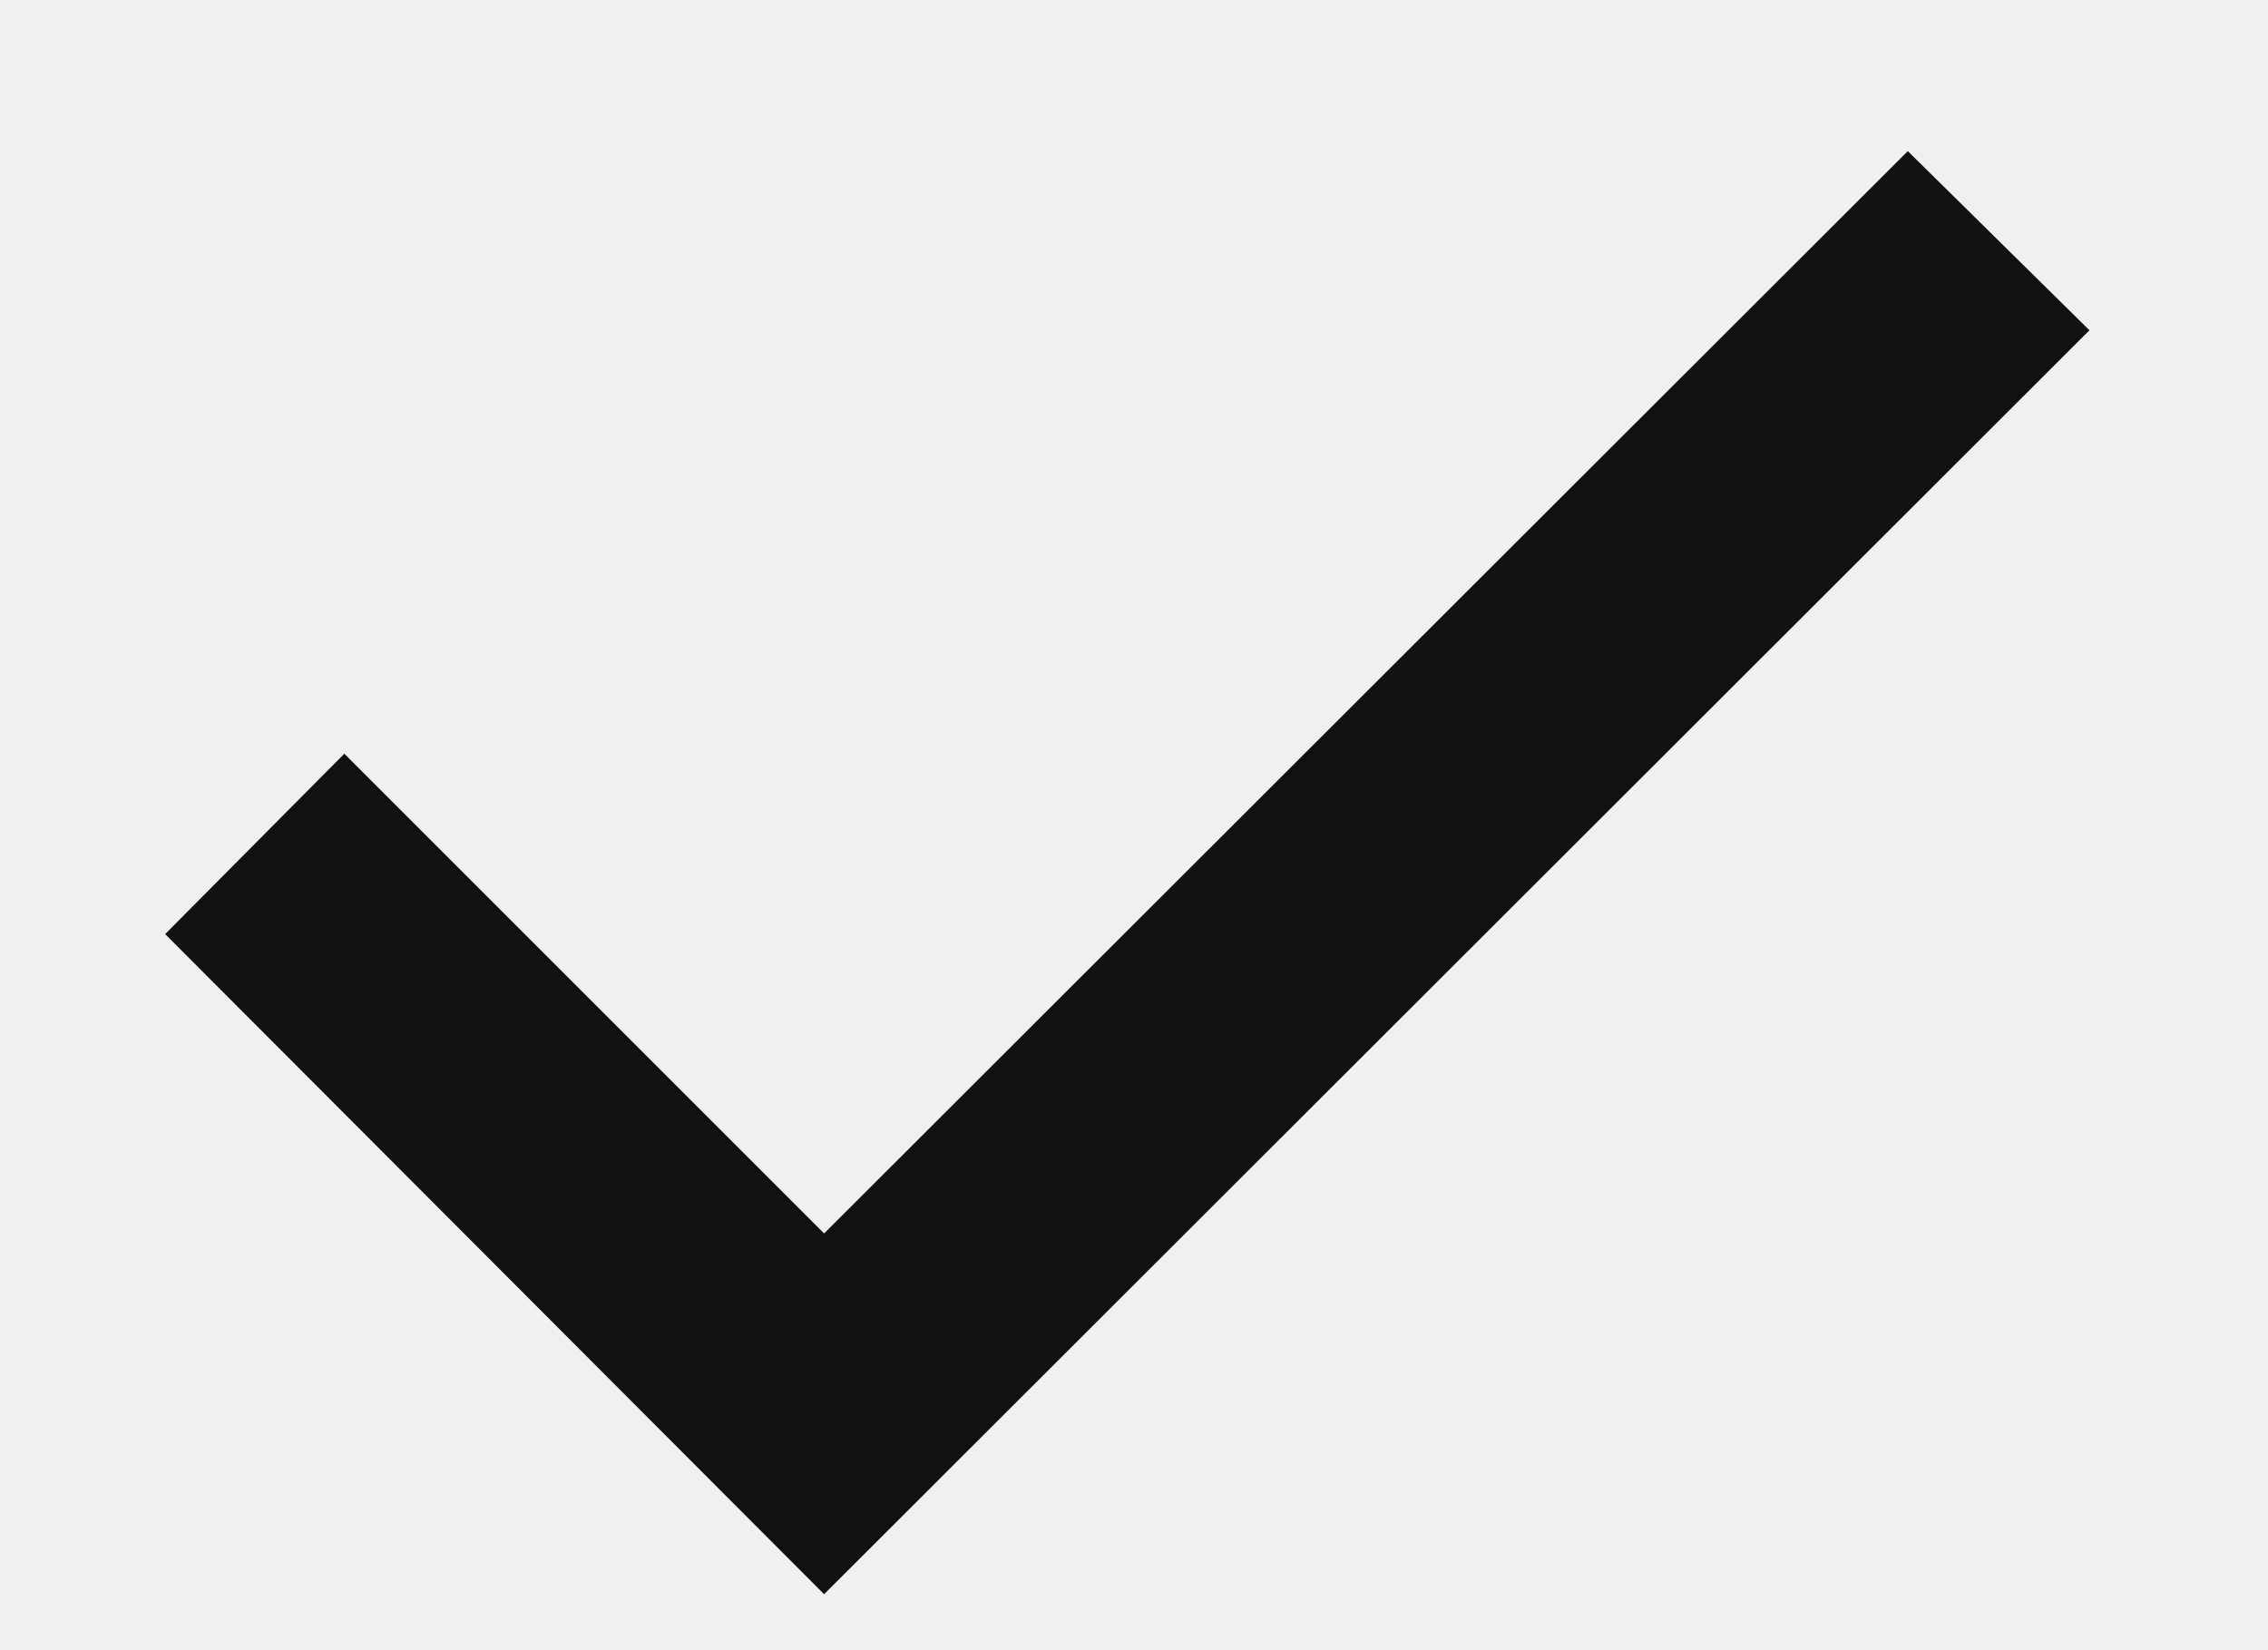
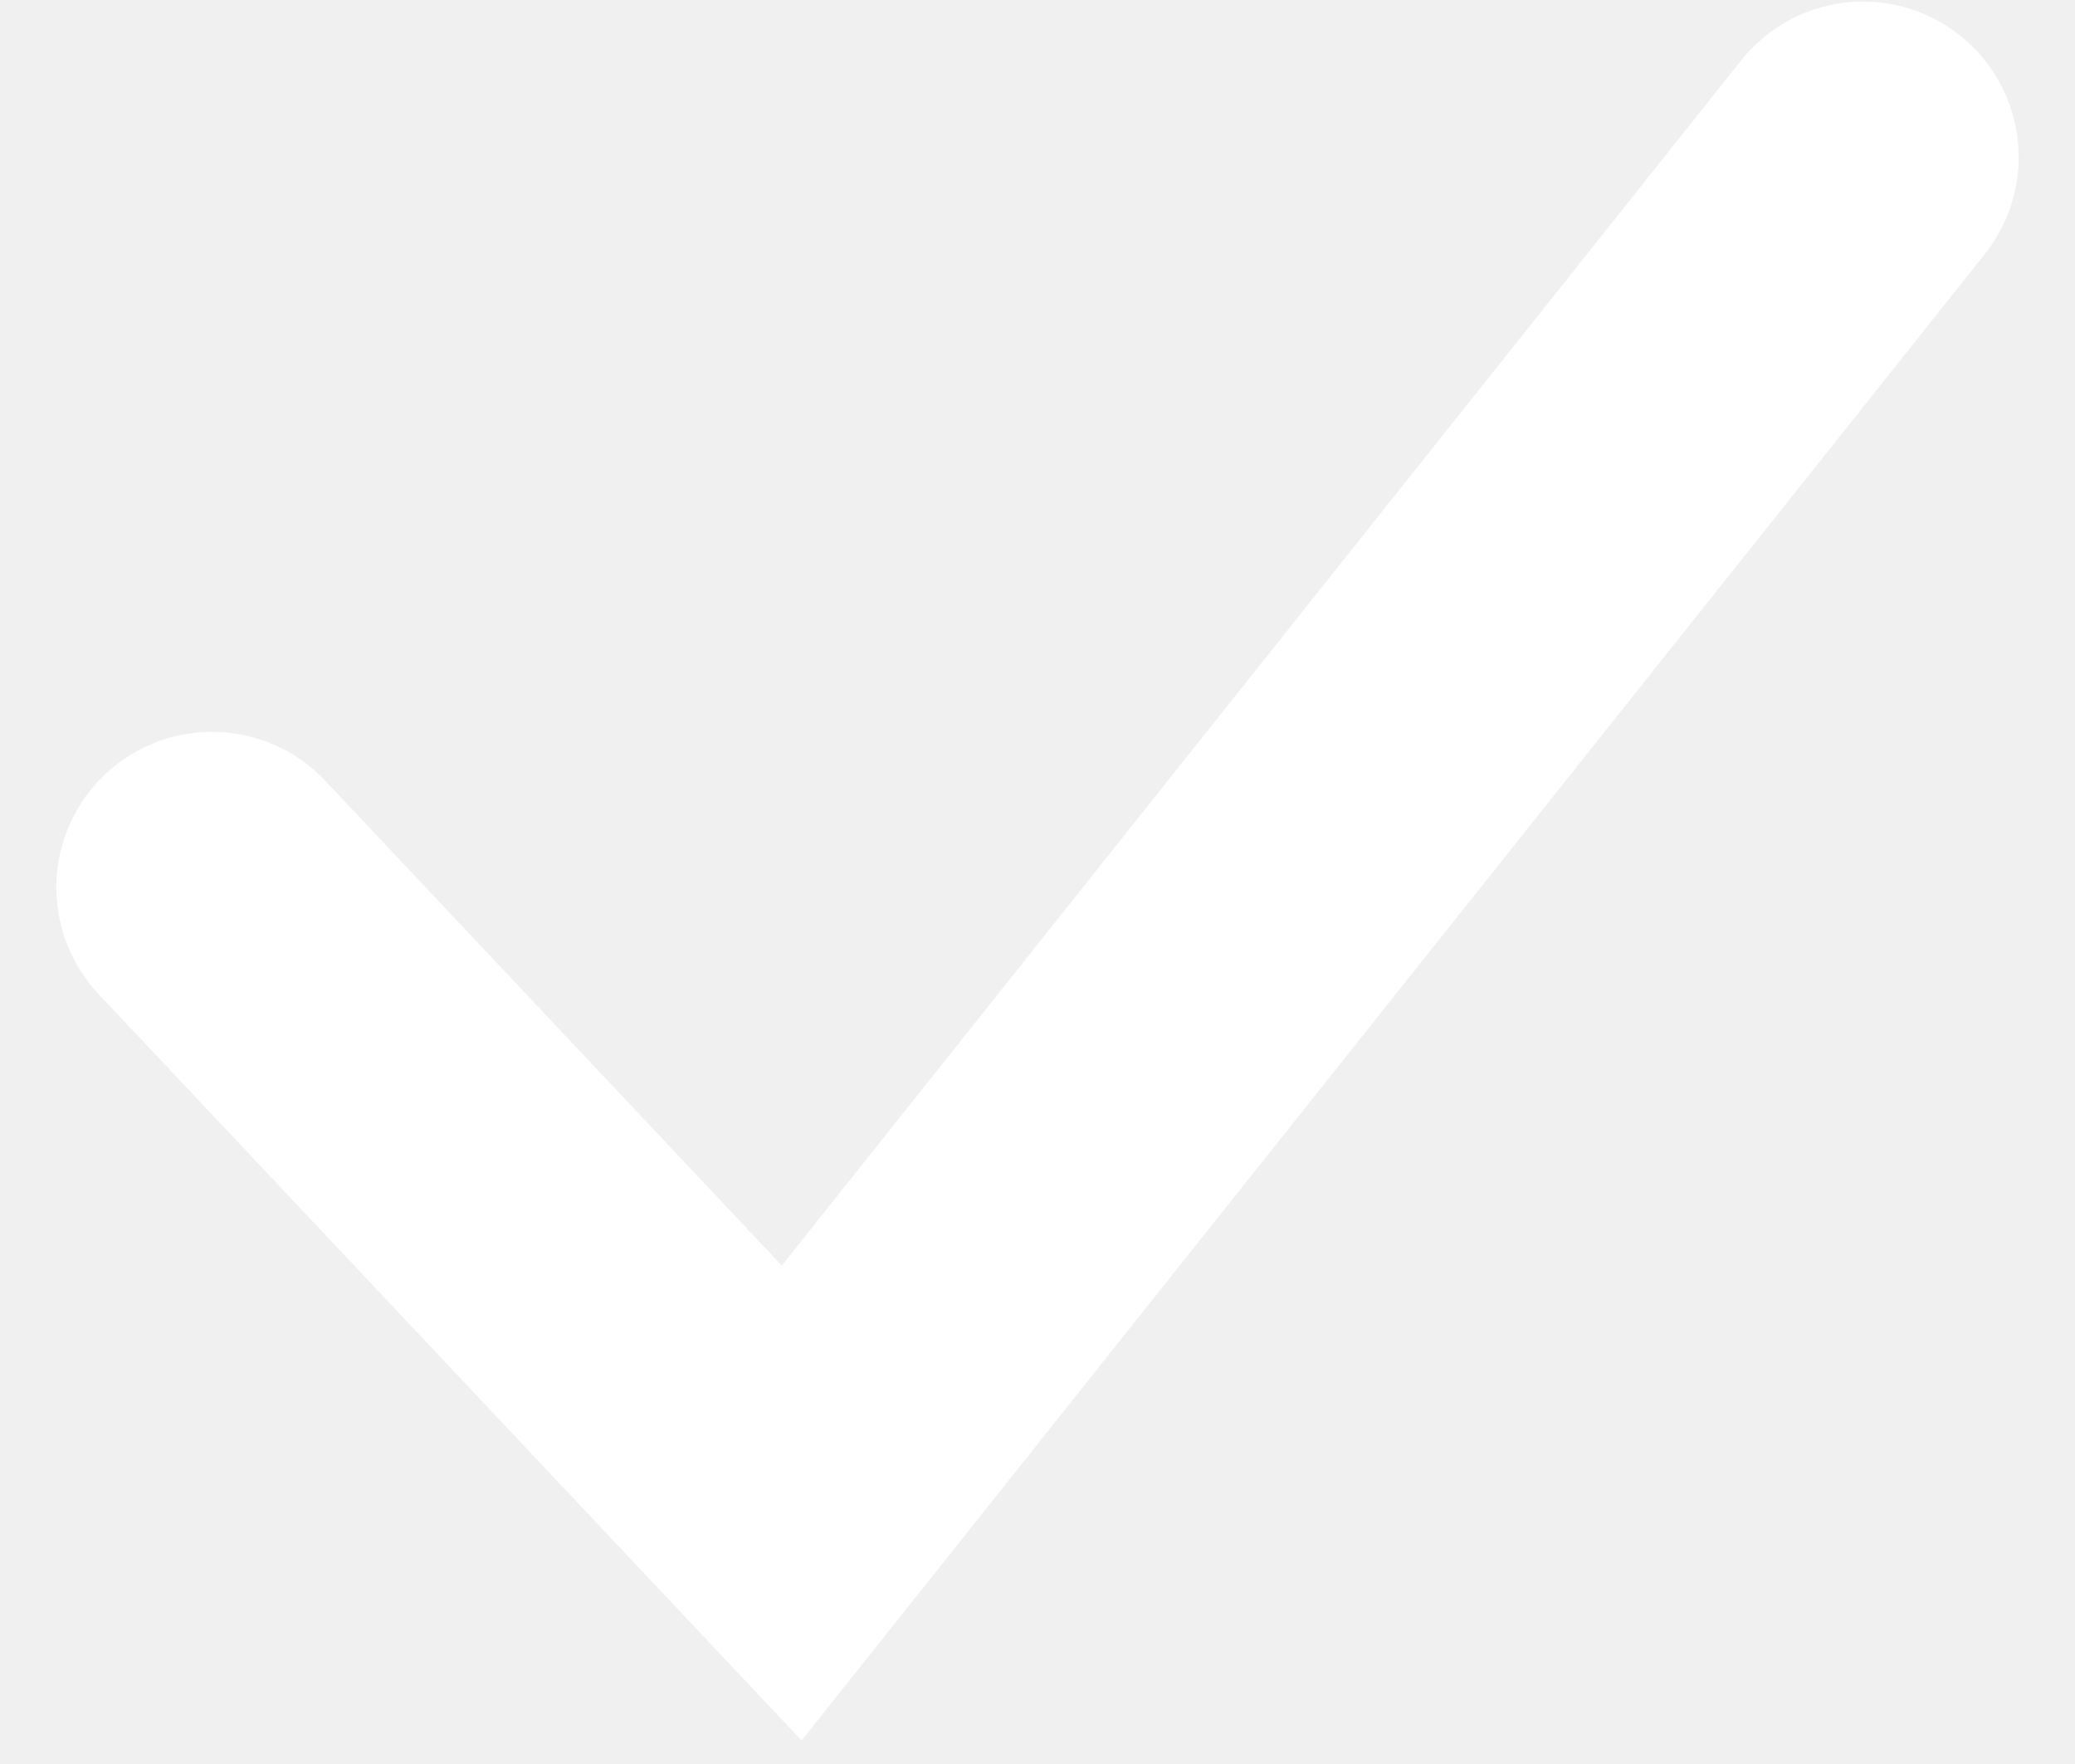
- <svg xmlns="http://www.w3.org/2000/svg" width="11" height="8" viewBox="0 0 11 8" fill="none">
-   <path d="M0.801 4.531L3.997 7.733L10.134 1.602L9.253 0.733L3.997 5.983L1.67 3.656L0.801 4.531Z" fill="#111111" />
+ <svg xmlns="http://www.w3.org/2000/svg" width="20" height="17" viewBox="0 0 20 17">
+   <g>
+     <g transform="rotate(90 10 8)">
+       <path fill="none" stroke="#fff" stroke-linecap="round" stroke-miterlimit="20" stroke-width="3" d="M3.515.043v0l12.97 10.326v0l-5.932 5.588v0" />
+     </g>
+   </g>
</svg>
